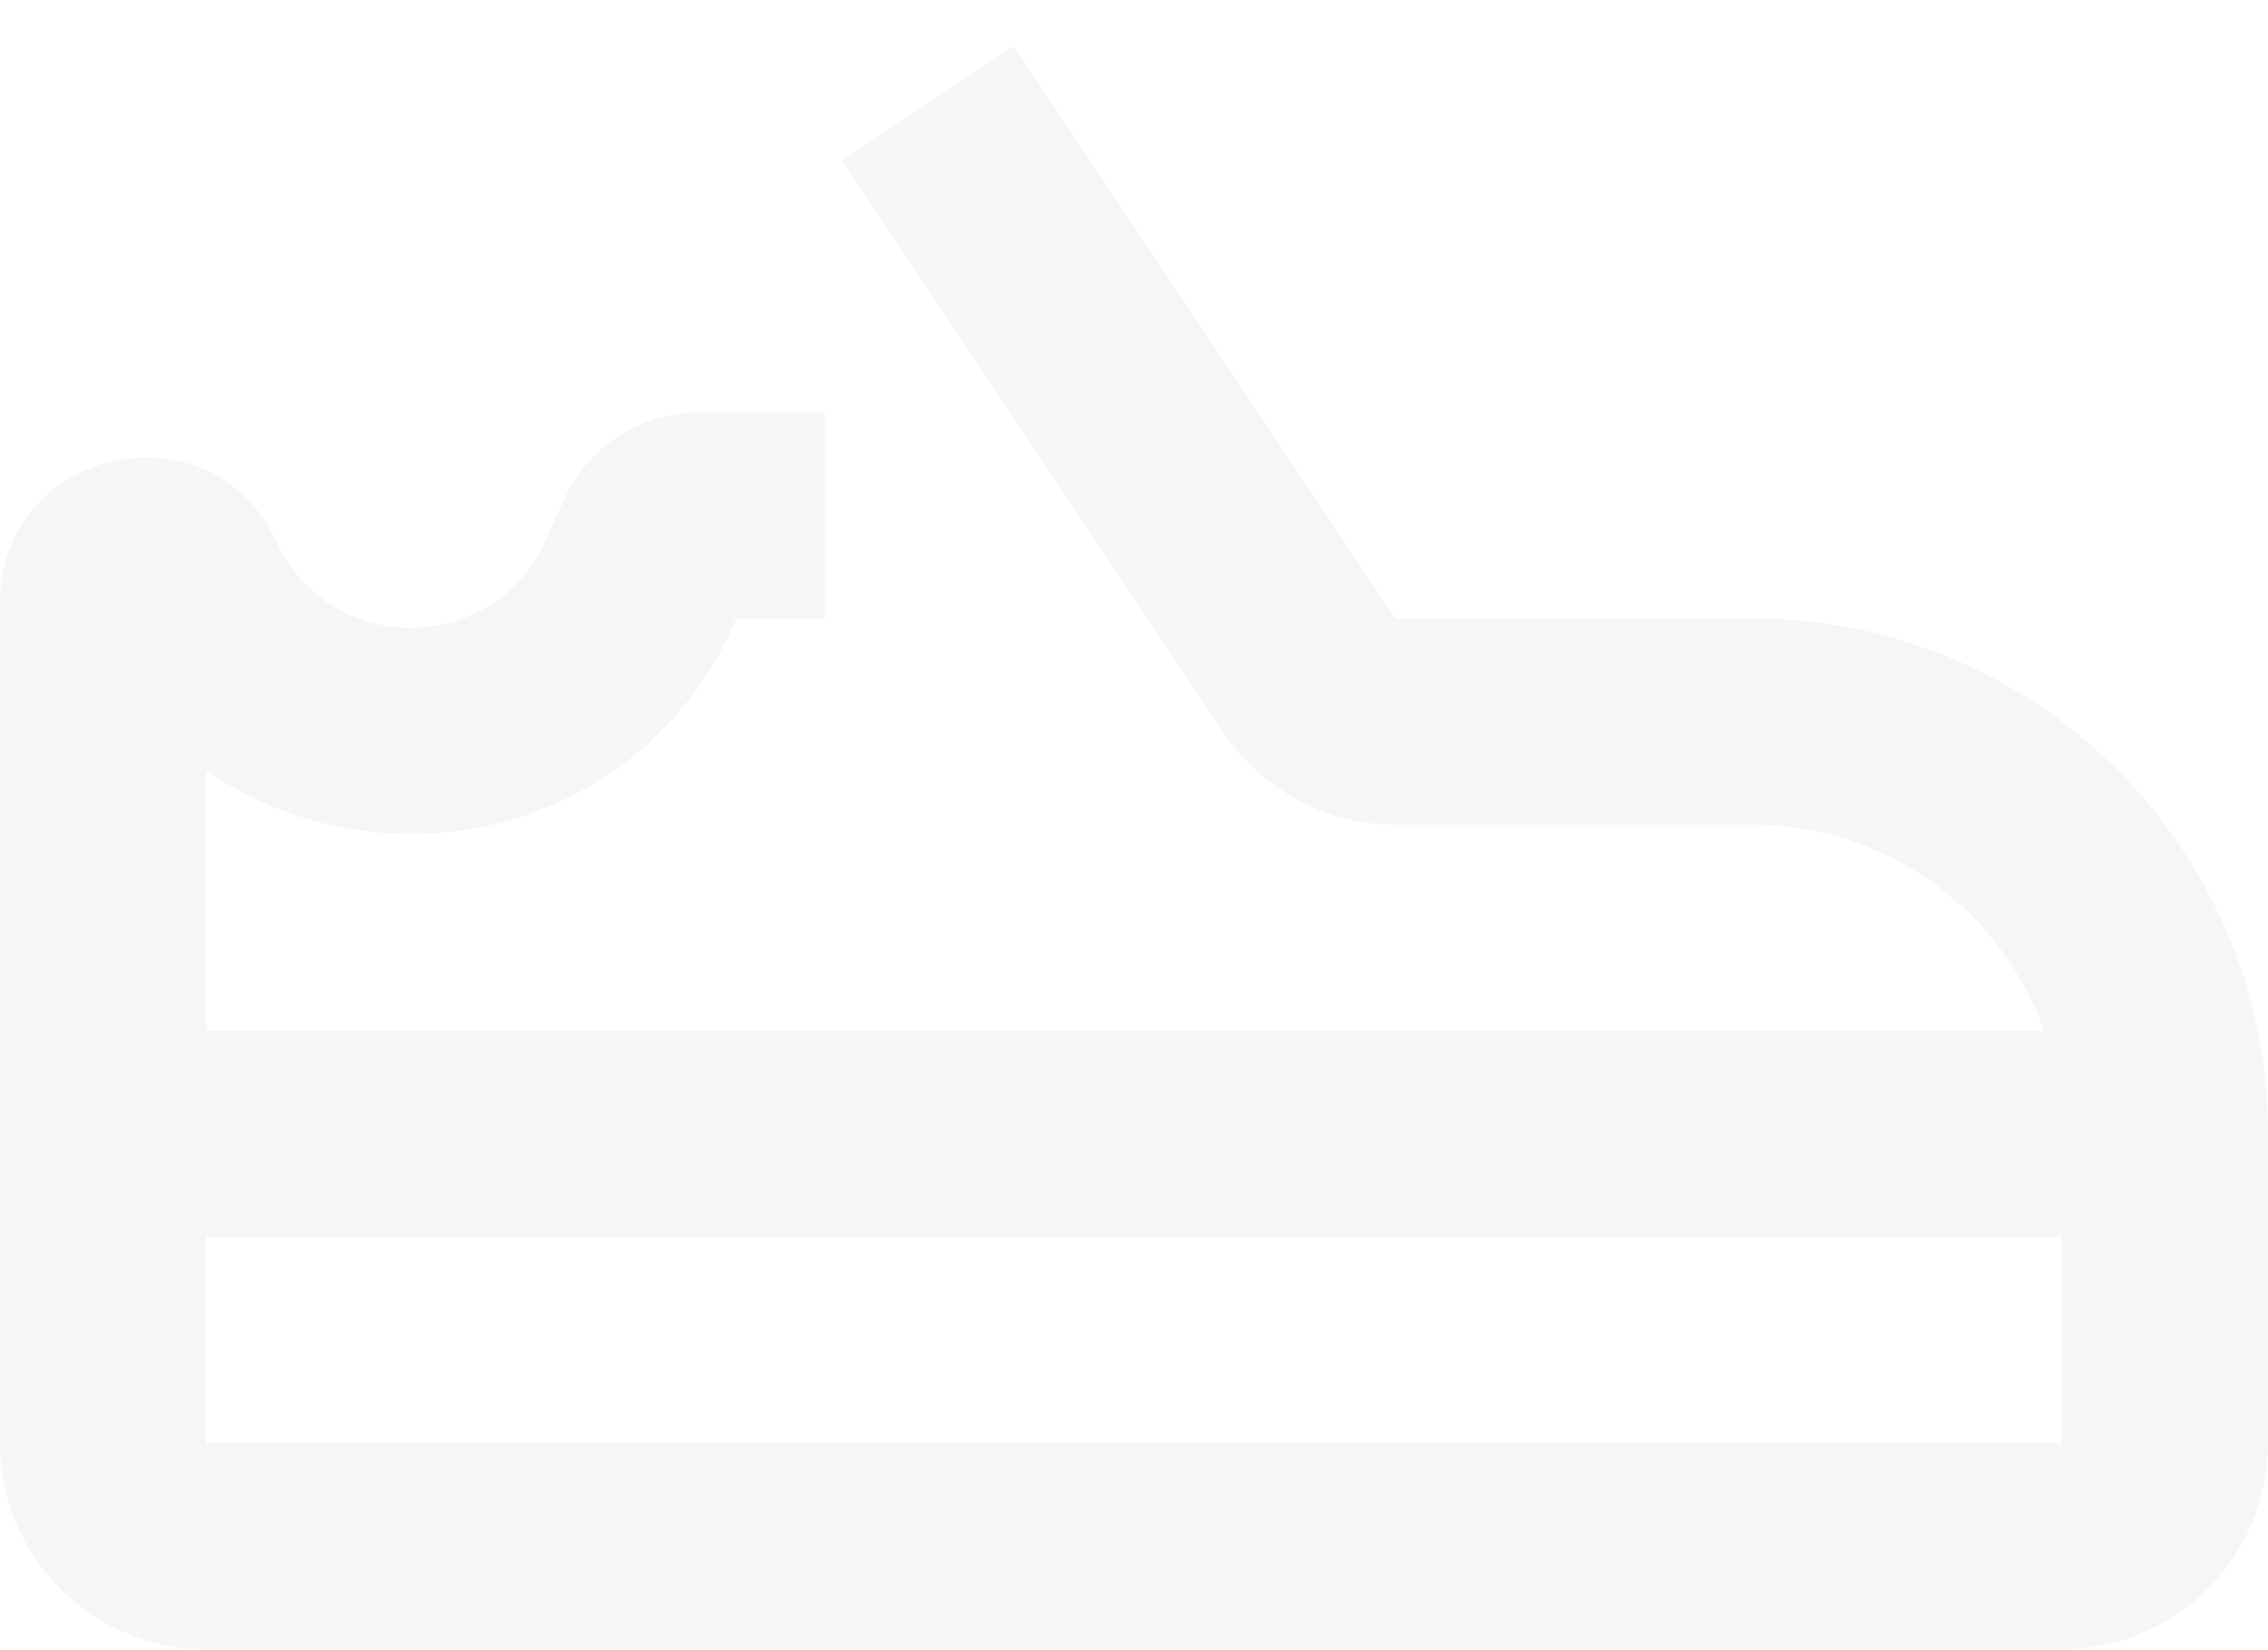
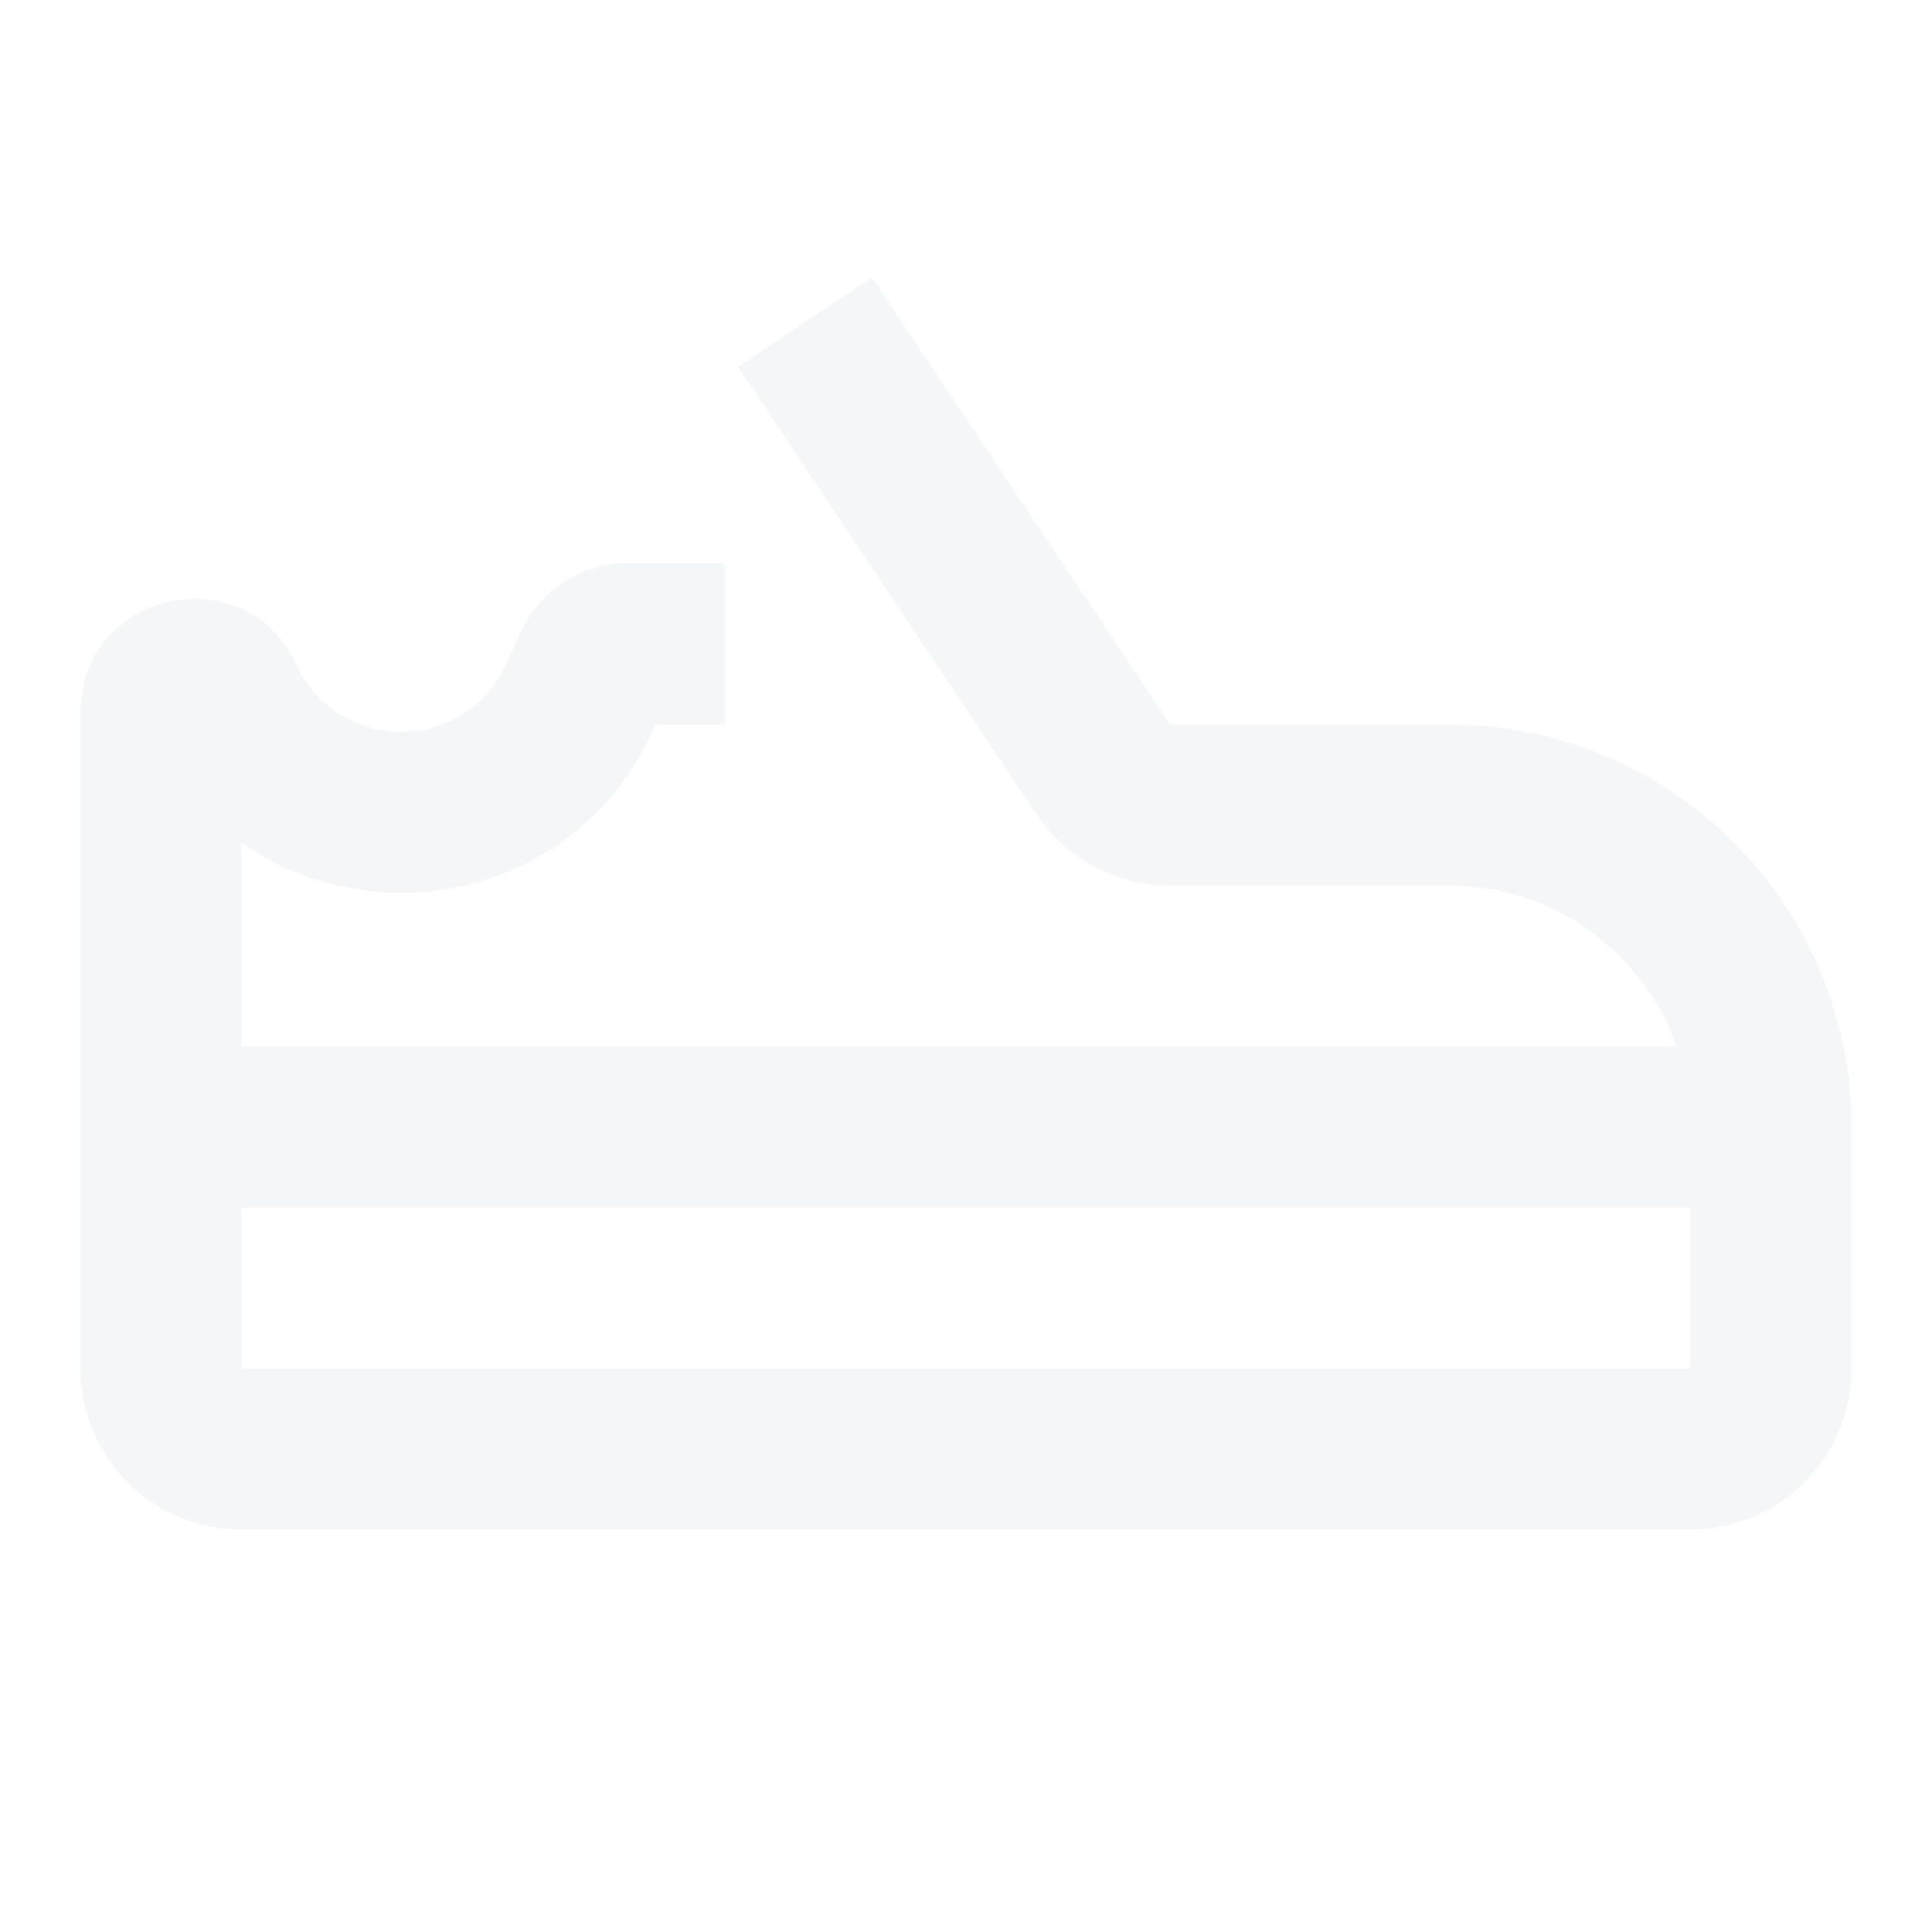
- <svg xmlns="http://www.w3.org/2000/svg" width="22" height="16" viewBox="0 0 22 16" fill="none">
-   <path fill-rule="evenodd" clip-rule="evenodd" d="M13.535 6L9.832 0.445L8.168 1.555L11.871 7.109C12.242 7.666 12.867 8 13.535 8H17C18.306 8 19.418 8.835 19.829 10L2 10V7.47C3.646 8.629 6.161 8.162 7.109 6.078L7.144 6H8V4H6.783C6.219 4 5.706 4.33 5.473 4.844L5.288 5.25C4.78 6.367 3.196 6.371 2.682 5.257C2.05 3.889 0 4.339 0 5.846V14C0 15.105 0.895 16 2 16H20C21.105 16 22 15.105 22 14V11C22 8.239 19.761 6 17 6H13.535ZM2 12L2 14H20V12L2 12Z" fill="#F4F6F8" />
+ <svg xmlns="http://www.w3.org/2000/svg" width="24" height="24" viewBox="0 0 24 24" fill="none">
+   <path fill-rule="evenodd" clip-rule="evenodd" d="M14.535 9L10.832 3.445L9.168 4.555L12.871 10.109C13.242 10.666 13.867 11 14.535 11H18C19.306 11 20.418 11.835 20.829 13L3 13V10.47C4.646 11.629 7.161 11.162 8.109 9.078L8.144 9H9V7H7.783C7.219 7 6.706 7.33 6.473 7.844L6.288 8.25C5.78 9.367 4.196 9.371 3.682 8.257C3.05 6.889 1 7.339 1 8.846V17C1 18.105 1.895 19 3 19H21C22.105 19 23 18.105 23 17V14C23 11.239 20.761 9 18 9H14.535ZM3 15L3 17H21V15L3 15Z" fill="#F4F6F8" />
</svg>
